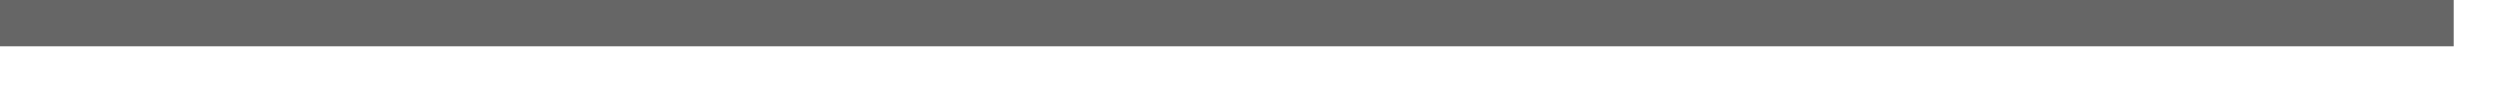
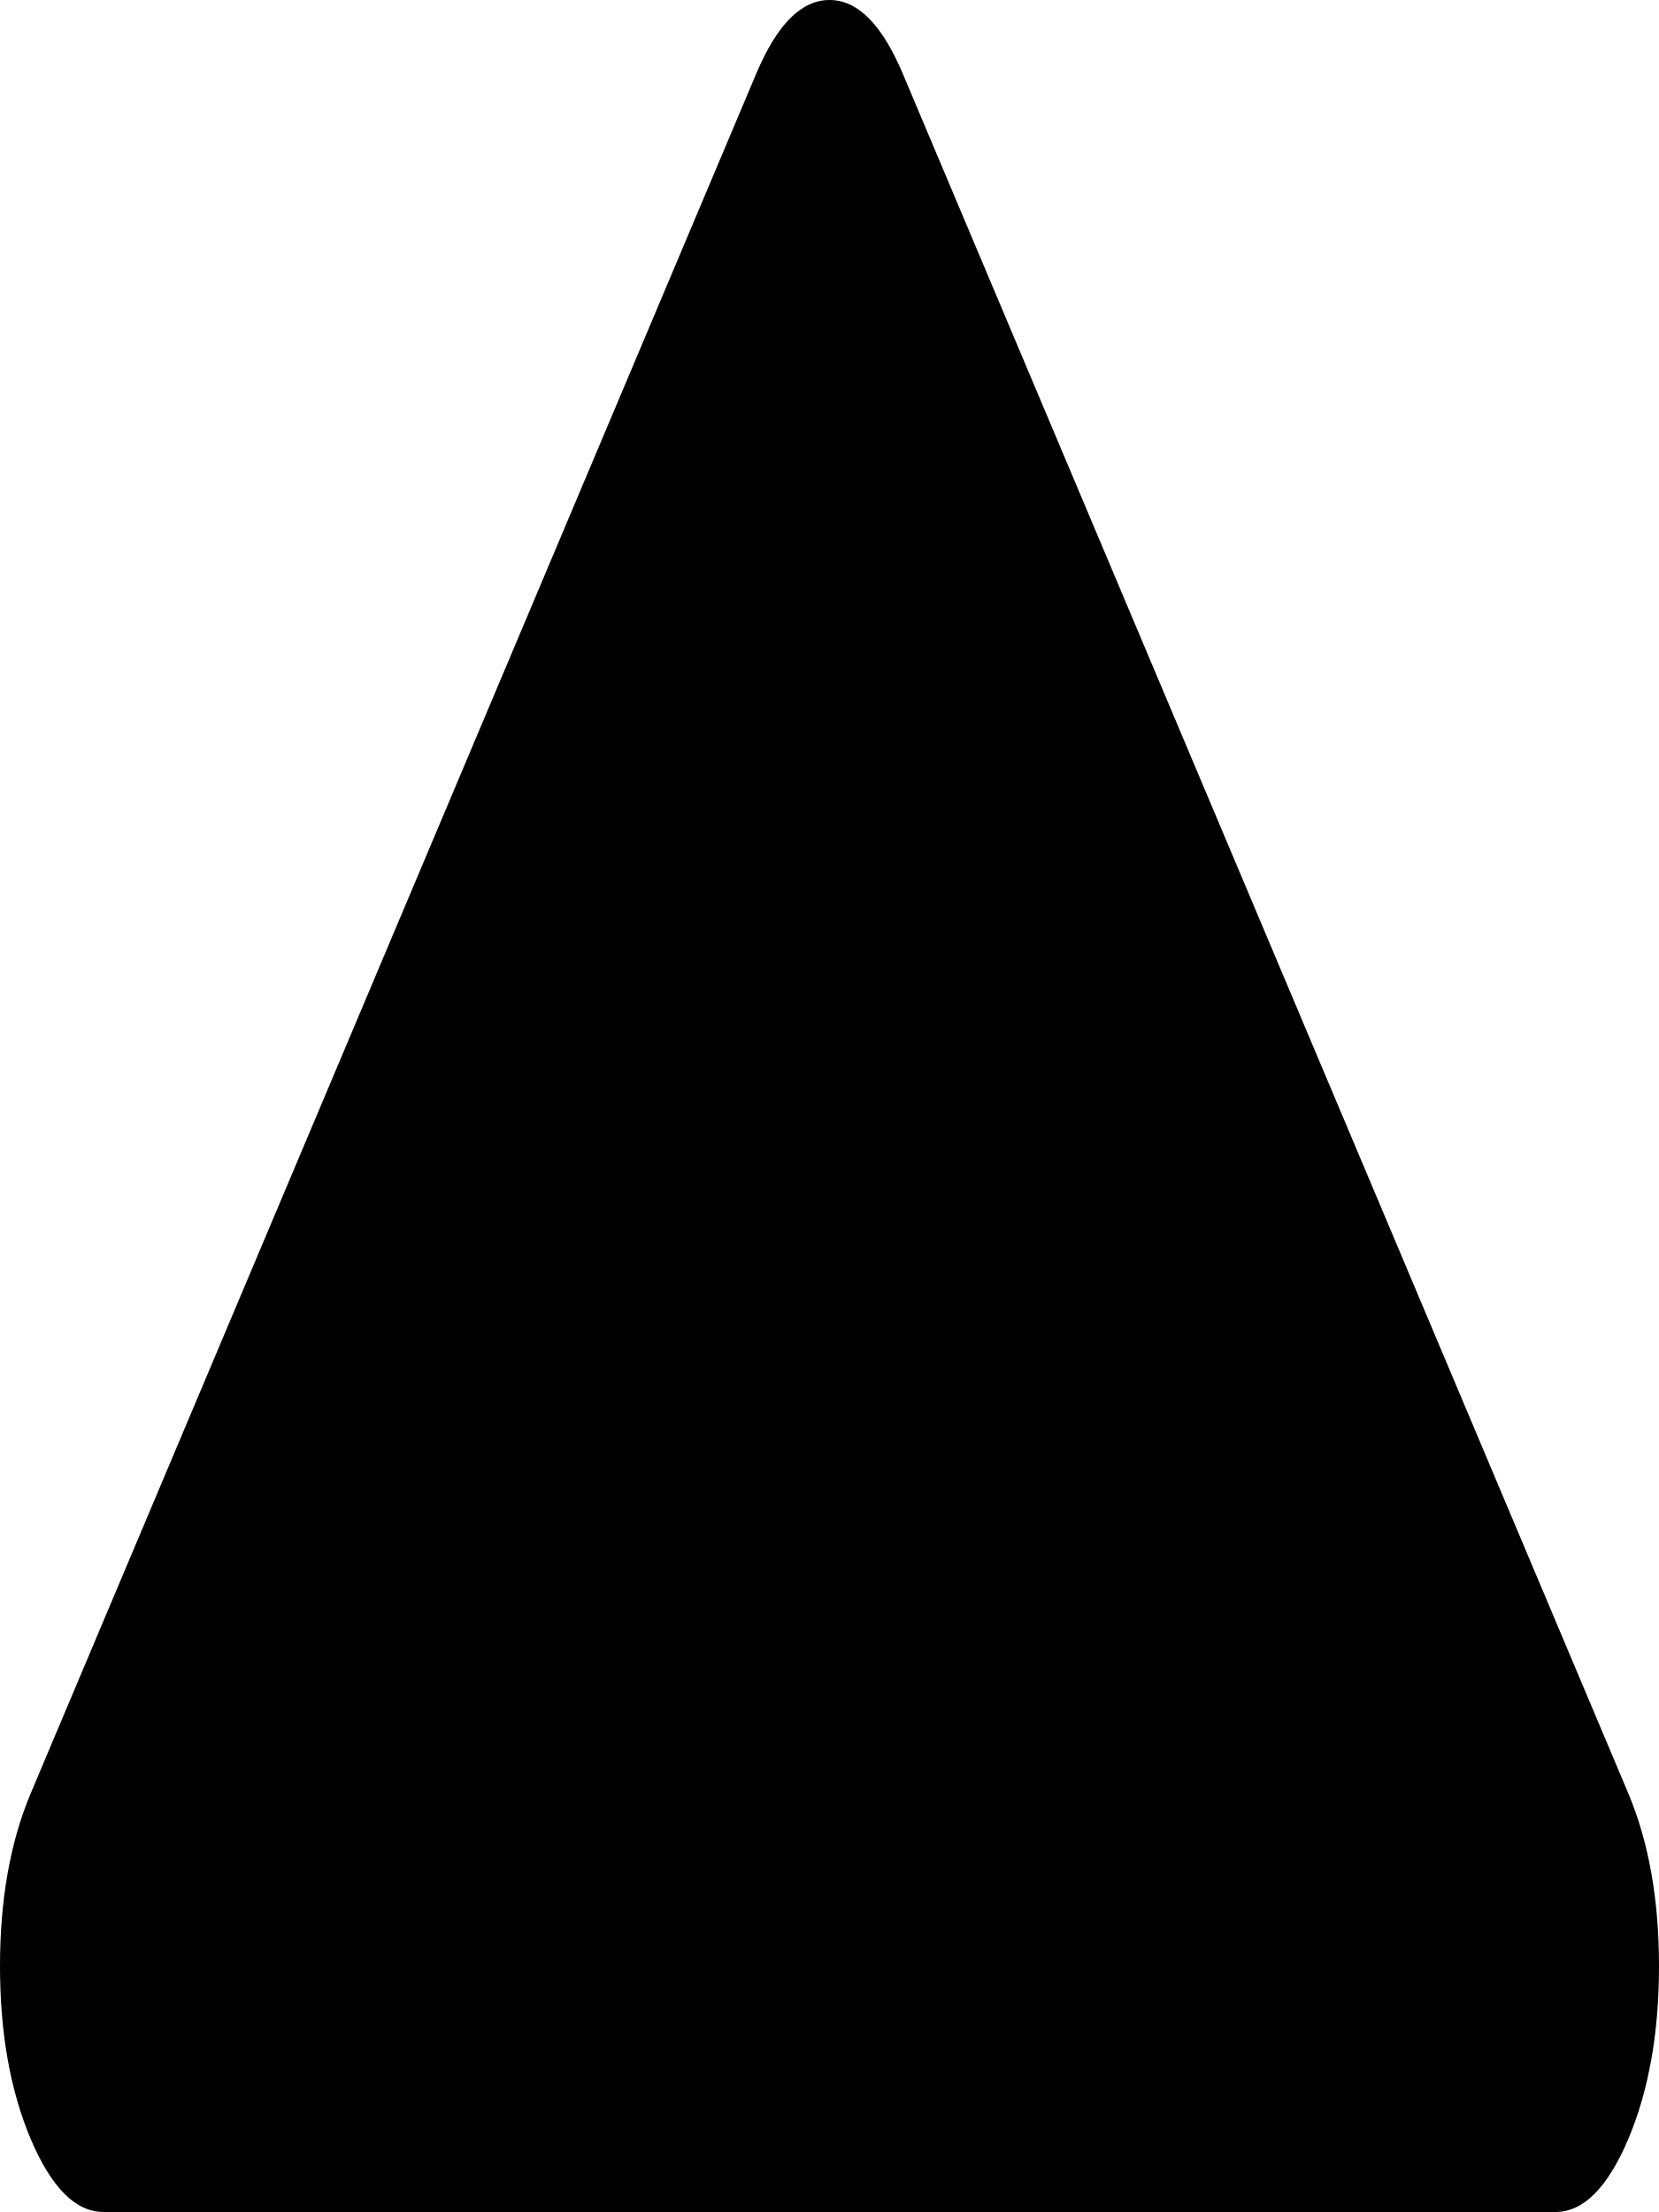
- <svg xmlns="http://www.w3.org/2000/svg" version="1.1" width="54px" height="2px">
-   <g transform="matrix(1 0 0 1 -739 -322 )">
-     <path d="M 739 322.5  L 792 322.5  " stroke-width="1" stroke="#666666" fill="none" />
+ <svg xmlns="http://www.w3.org/2000/svg" version="1.1" width="6px" height="8px">
+   <g transform="matrix(1 0 0 1 -1210 -968 )">
+     <path d="M 5.889 6.486  C 5.963 6.662  6 6.87  6 7.111  C 6 7.352  5.963 7.56  5.889 7.736  C 5.814 7.912  5.727 8  5.625 8  L 0.375 8  C 0.273 8  0.186 7.912  0.111 7.736  C 0.037 7.56  0 7.352  0 7.111  C 0 6.87  0.037 6.662  0.111 6.486  L 2.736 0.264  C 2.811 0.088  2.898 0  3 0  C 3.102 0  3.189 0.088  3.264 0.264  L 5.889 6.486  Z " fill-rule="nonzero" fill="#000000" stroke="none" transform="matrix(1 0 0 1 1210 968 )" />
  </g>
</svg>
